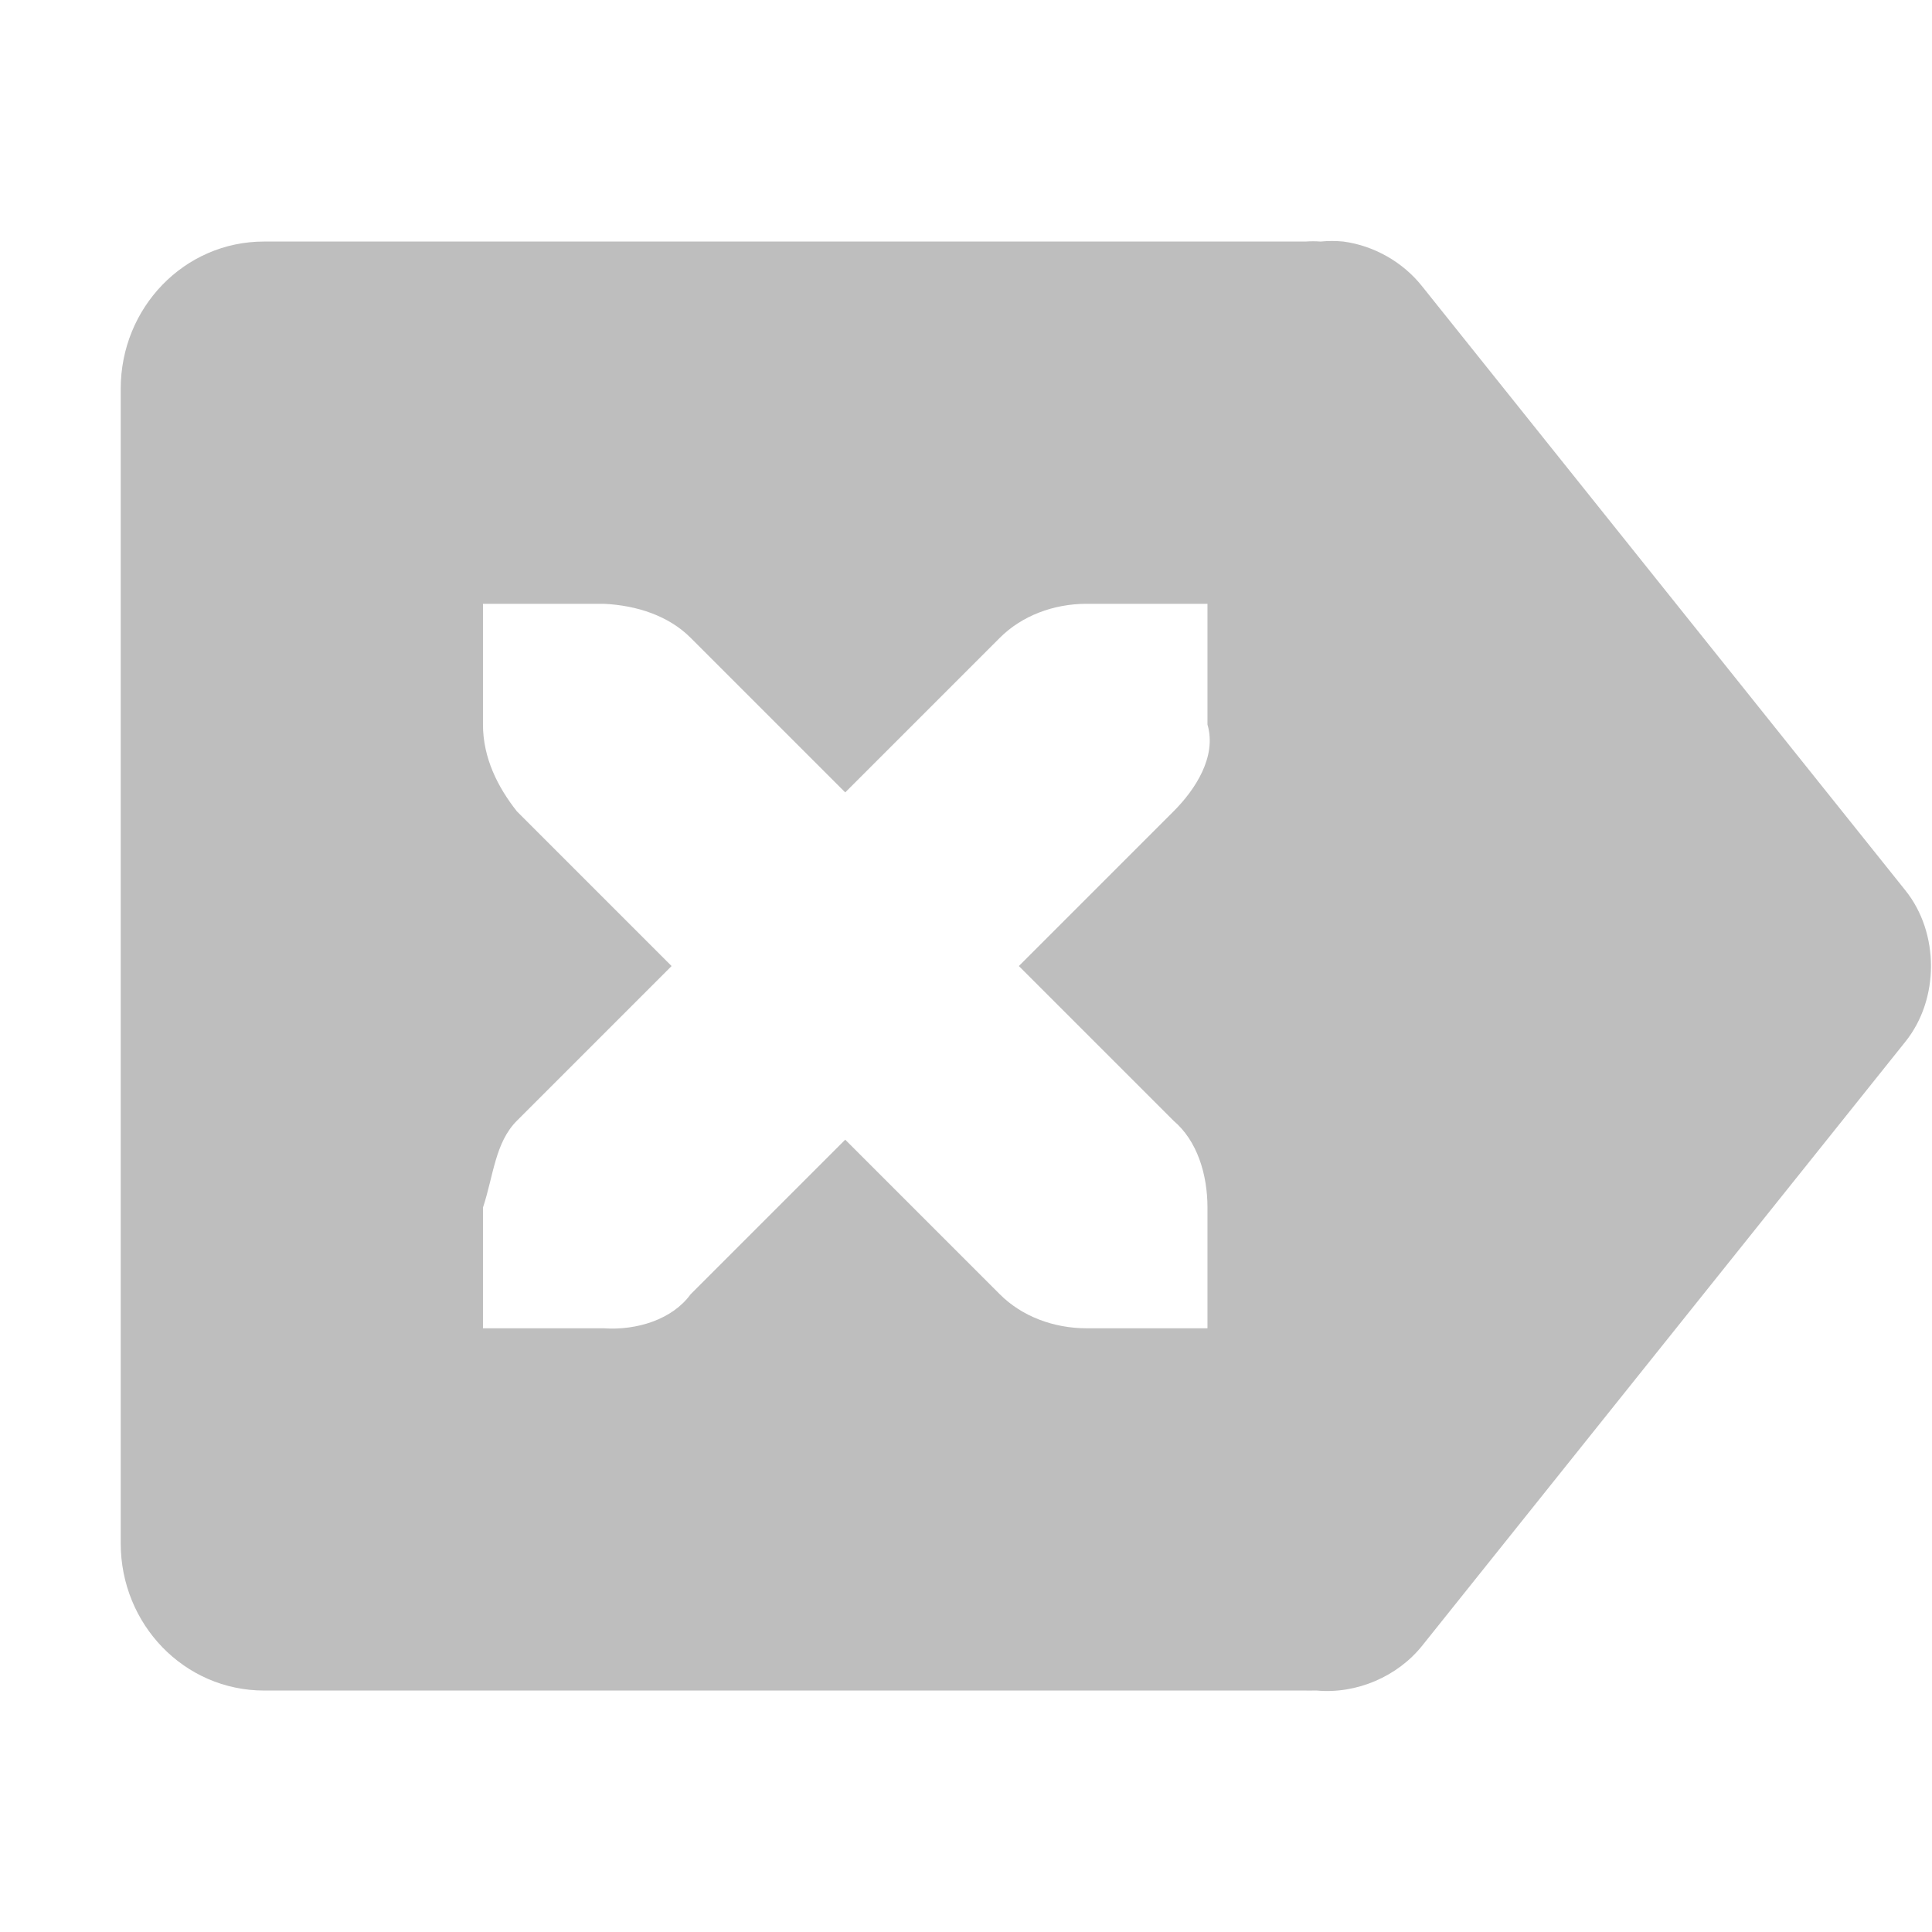
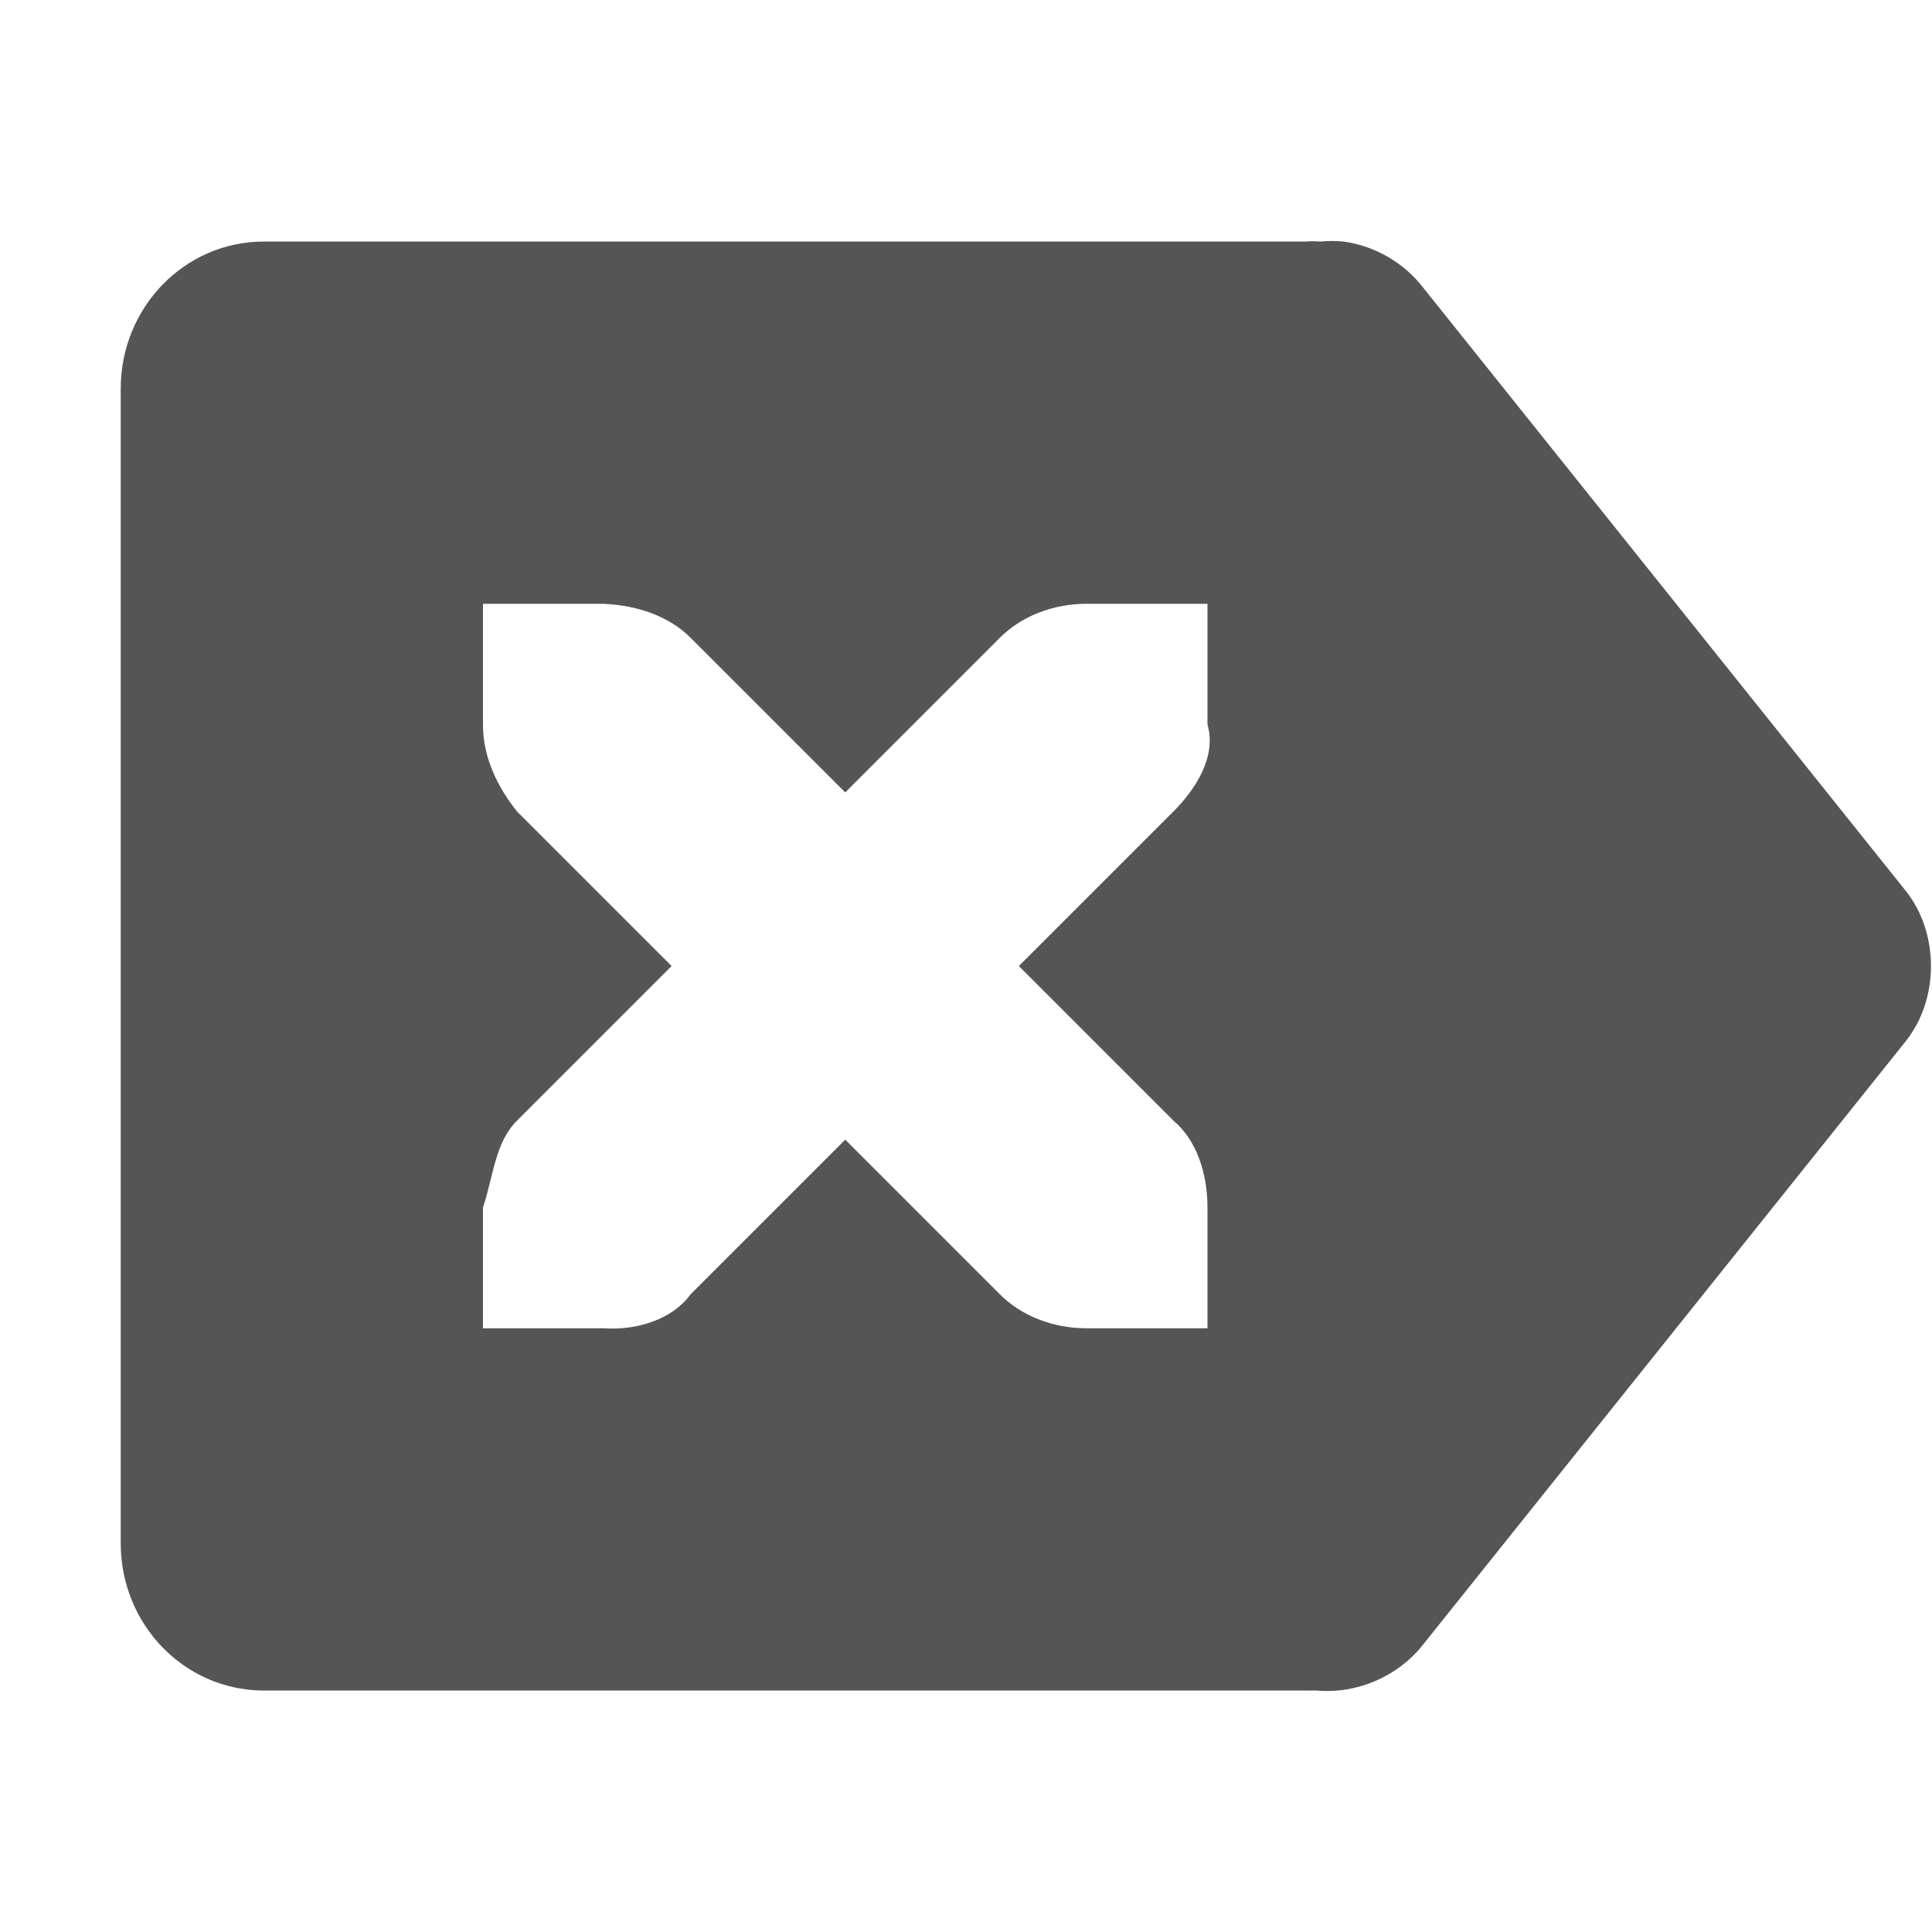
<svg xmlns="http://www.w3.org/2000/svg" xmlns:ns1="http://www.openswatchbook.org/uri/2009/osb" height="16" id="svg7384" style="enable-background:new" version="1.1" width="16">
  <defs id="defs7386">
    <linearGradient id="linearGradient5606" ns1:paint="solid">
      <stop id="stop5608" offset="0" style="stop-color:#000000;stop-opacity:1;" />
    </linearGradient>
    <filter color-interpolation-filters="sRGB" id="filter7554">
      <feBlend id="feBlend7556" in2="BackgroundImage" mode="darken" />
    </filter>
  </defs>
  <g id="layer9" style="display:inline" transform="translate(-341.0002,-3.996643)" />
  <g id="layer10" style="display:inline;filter:url(#filter7554)" transform="translate(-341.0002,-3.996643)" />
  <g id="layer1" style="display:inline" transform="translate(-99.99999,-620.9966)" />
  <g id="layer14" style="display:inline" transform="translate(-341.0002,-3.996643)" />
  <g id="layer15" style="display:inline" transform="translate(-341.0002,-3.996643)" />
  <g id="g71291" style="display:inline" transform="translate(-341.0002,-3.996643)" />
  <g id="layer2" style="display:inline" transform="translate(-99.99999,-470.9966)" />
  <g id="g6058" style="display:inline" transform="translate(-99.99999,-470.9966)" />
  <g id="layer12" style="display:inline" transform="translate(-341.0002,-3.996643)">
-     <path d="m 352.125,5.997 c 0.256,0.034 0.497,0.172 0.656,0.375 l 4,5 c 0.281,0.351 0.281,0.899 0,1.25 l -4,5 c -0.205,0.259 -0.546,0.405 -0.875,0.375 -0.01,7.7e-4 -0.021,-5.1e-4 -0.031,0 -0.02,0.001 -0.042,0 -0.062,0 l -8.625,0 c -0.663,0 -1.188,-0.549 -1.188,-1.219 l 0,-9.562 c -10e-5,-0.67 0.525,-1.219 1.187,-1.219 l 8.625,0 c 0.042,-0.003 0.083,-0.003 0.125,0 0.062,-0.006 0.125,-0.006 0.188,0 z m -1.125,3 -1,0 c -0.276,0 -0.538,0.1 -0.719,0.281 l -1.281,1.281 -1.281,-1.281 C 346.538,9.097 346.276,9.01 346,8.997 l -1,0 0,1 c 0,0.276 0.122,0.518 0.281,0.719 l 1.281,1.281 -1.281,1.281 c -0.181,0.181 -0.194,0.457 -0.281,0.719 l 0,1 1,0 c 0.275,0.019 0.569,-0.074 0.719,-0.281 l 1.281,-1.281 1.281,1.281 c 0.181,0.181 0.443,0.281 0.719,0.281 l 1,0 0,-1 c 0,-0.276 -0.086,-0.554 -0.281,-0.719 l -1.281,-1.281 1.281,-1.281 c 0.181,-0.181 0.359,-0.454 0.281,-0.719 z" id="path8099" style="color:#bebebe;fill:#bebebe;stroke:none" />
+     <path d="m 352.125,5.997 c 0.256,0.034 0.497,0.172 0.656,0.375 l 4,5 c 0.281,0.351 0.281,0.899 0,1.25 l -4,5 c -0.205,0.259 -0.546,0.405 -0.875,0.375 -0.01,7.7e-4 -0.021,-5.1e-4 -0.031,0 -0.02,0.001 -0.042,0 -0.062,0 l -8.625,0 c -0.663,0 -1.188,-0.549 -1.188,-1.219 l 0,-9.562 c -10e-5,-0.67 0.525,-1.219 1.187,-1.219 l 8.625,0 c 0.042,-0.003 0.083,-0.003 0.125,0 0.062,-0.006 0.125,-0.006 0.188,0 z m -1.125,3 -1,0 c -0.276,0 -0.538,0.1 -0.719,0.281 l -1.281,1.281 -1.281,-1.281 C 346.538,9.097 346.276,9.01 346,8.997 l -1,0 0,1 c 0,0.276 0.122,0.518 0.281,0.719 l 1.281,1.281 -1.281,1.281 c -0.181,0.181 -0.194,0.457 -0.281,0.719 l 0,1 1,0 c 0.275,0.019 0.569,-0.074 0.719,-0.281 l 1.281,-1.281 1.281,1.281 c 0.181,0.181 0.443,0.281 0.719,0.281 l 1,0 0,-1 c 0,-0.276 -0.086,-0.554 -0.281,-0.719 l -1.281,-1.281 1.281,-1.281 c 0.181,-0.181 0.359,-0.454 0.281,-0.719 z" id="path8099" style="color:#555555;fill:#555555;stroke:none" />
  </g>
</svg>
